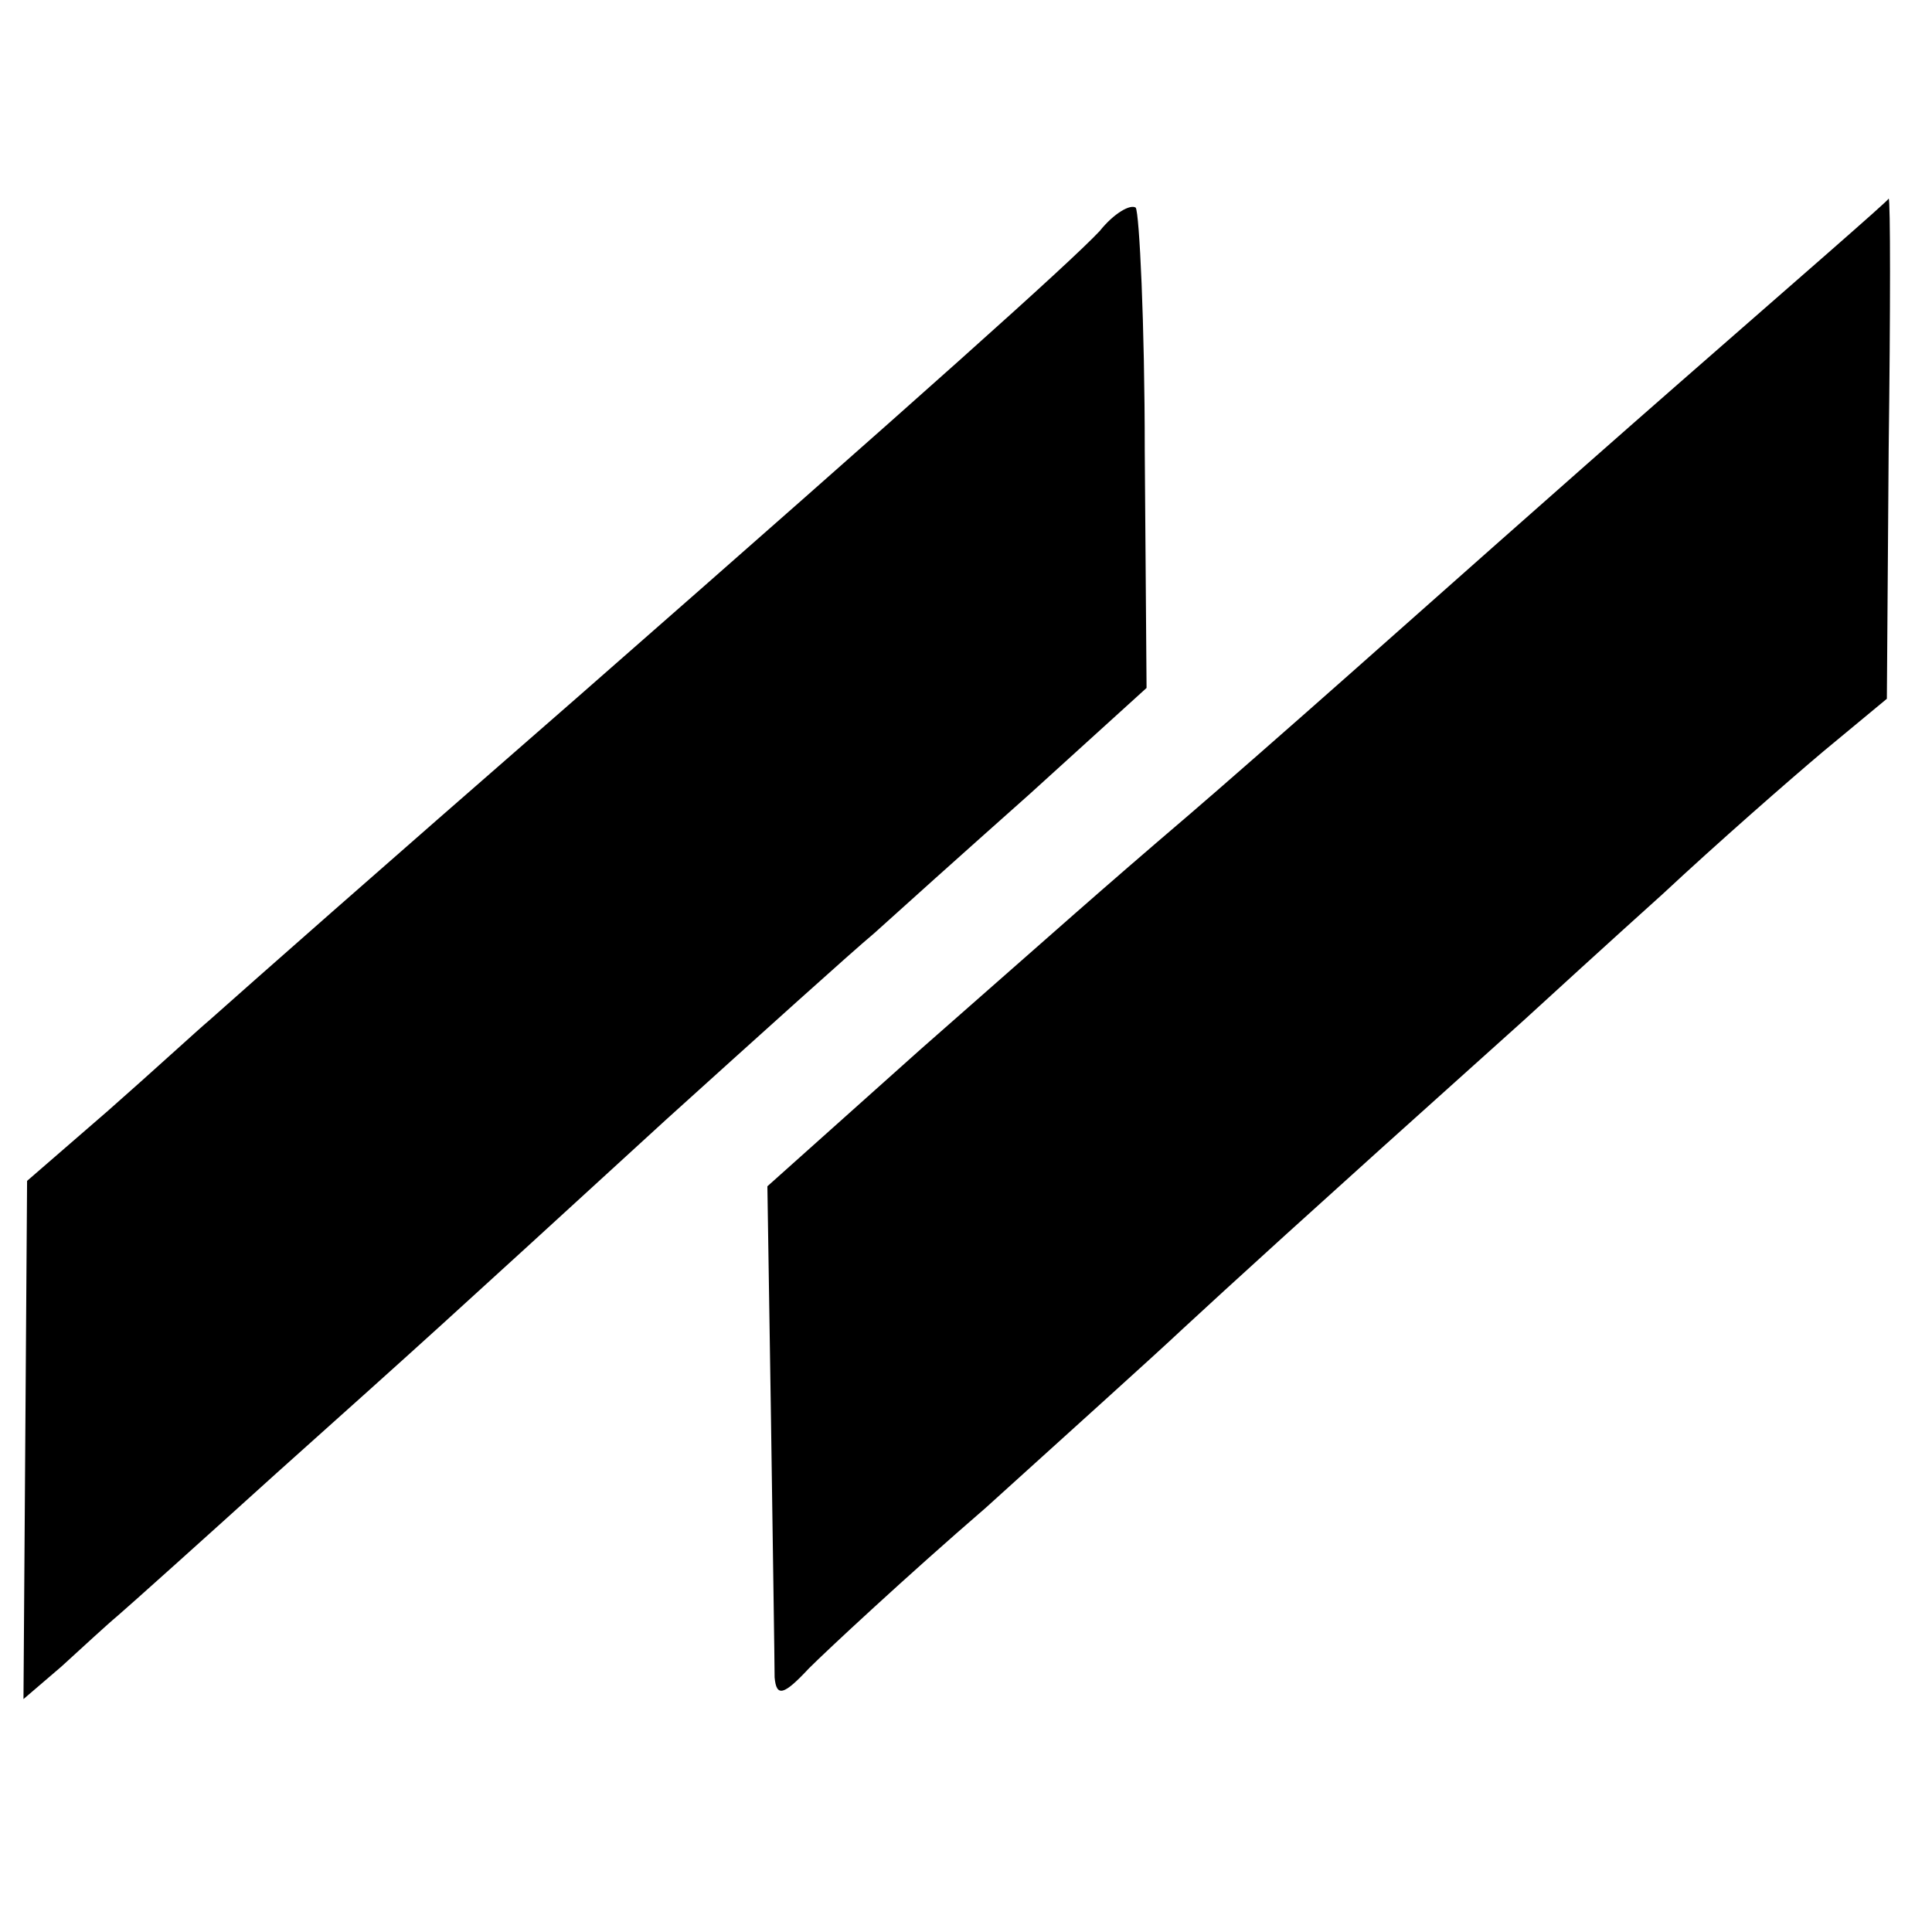
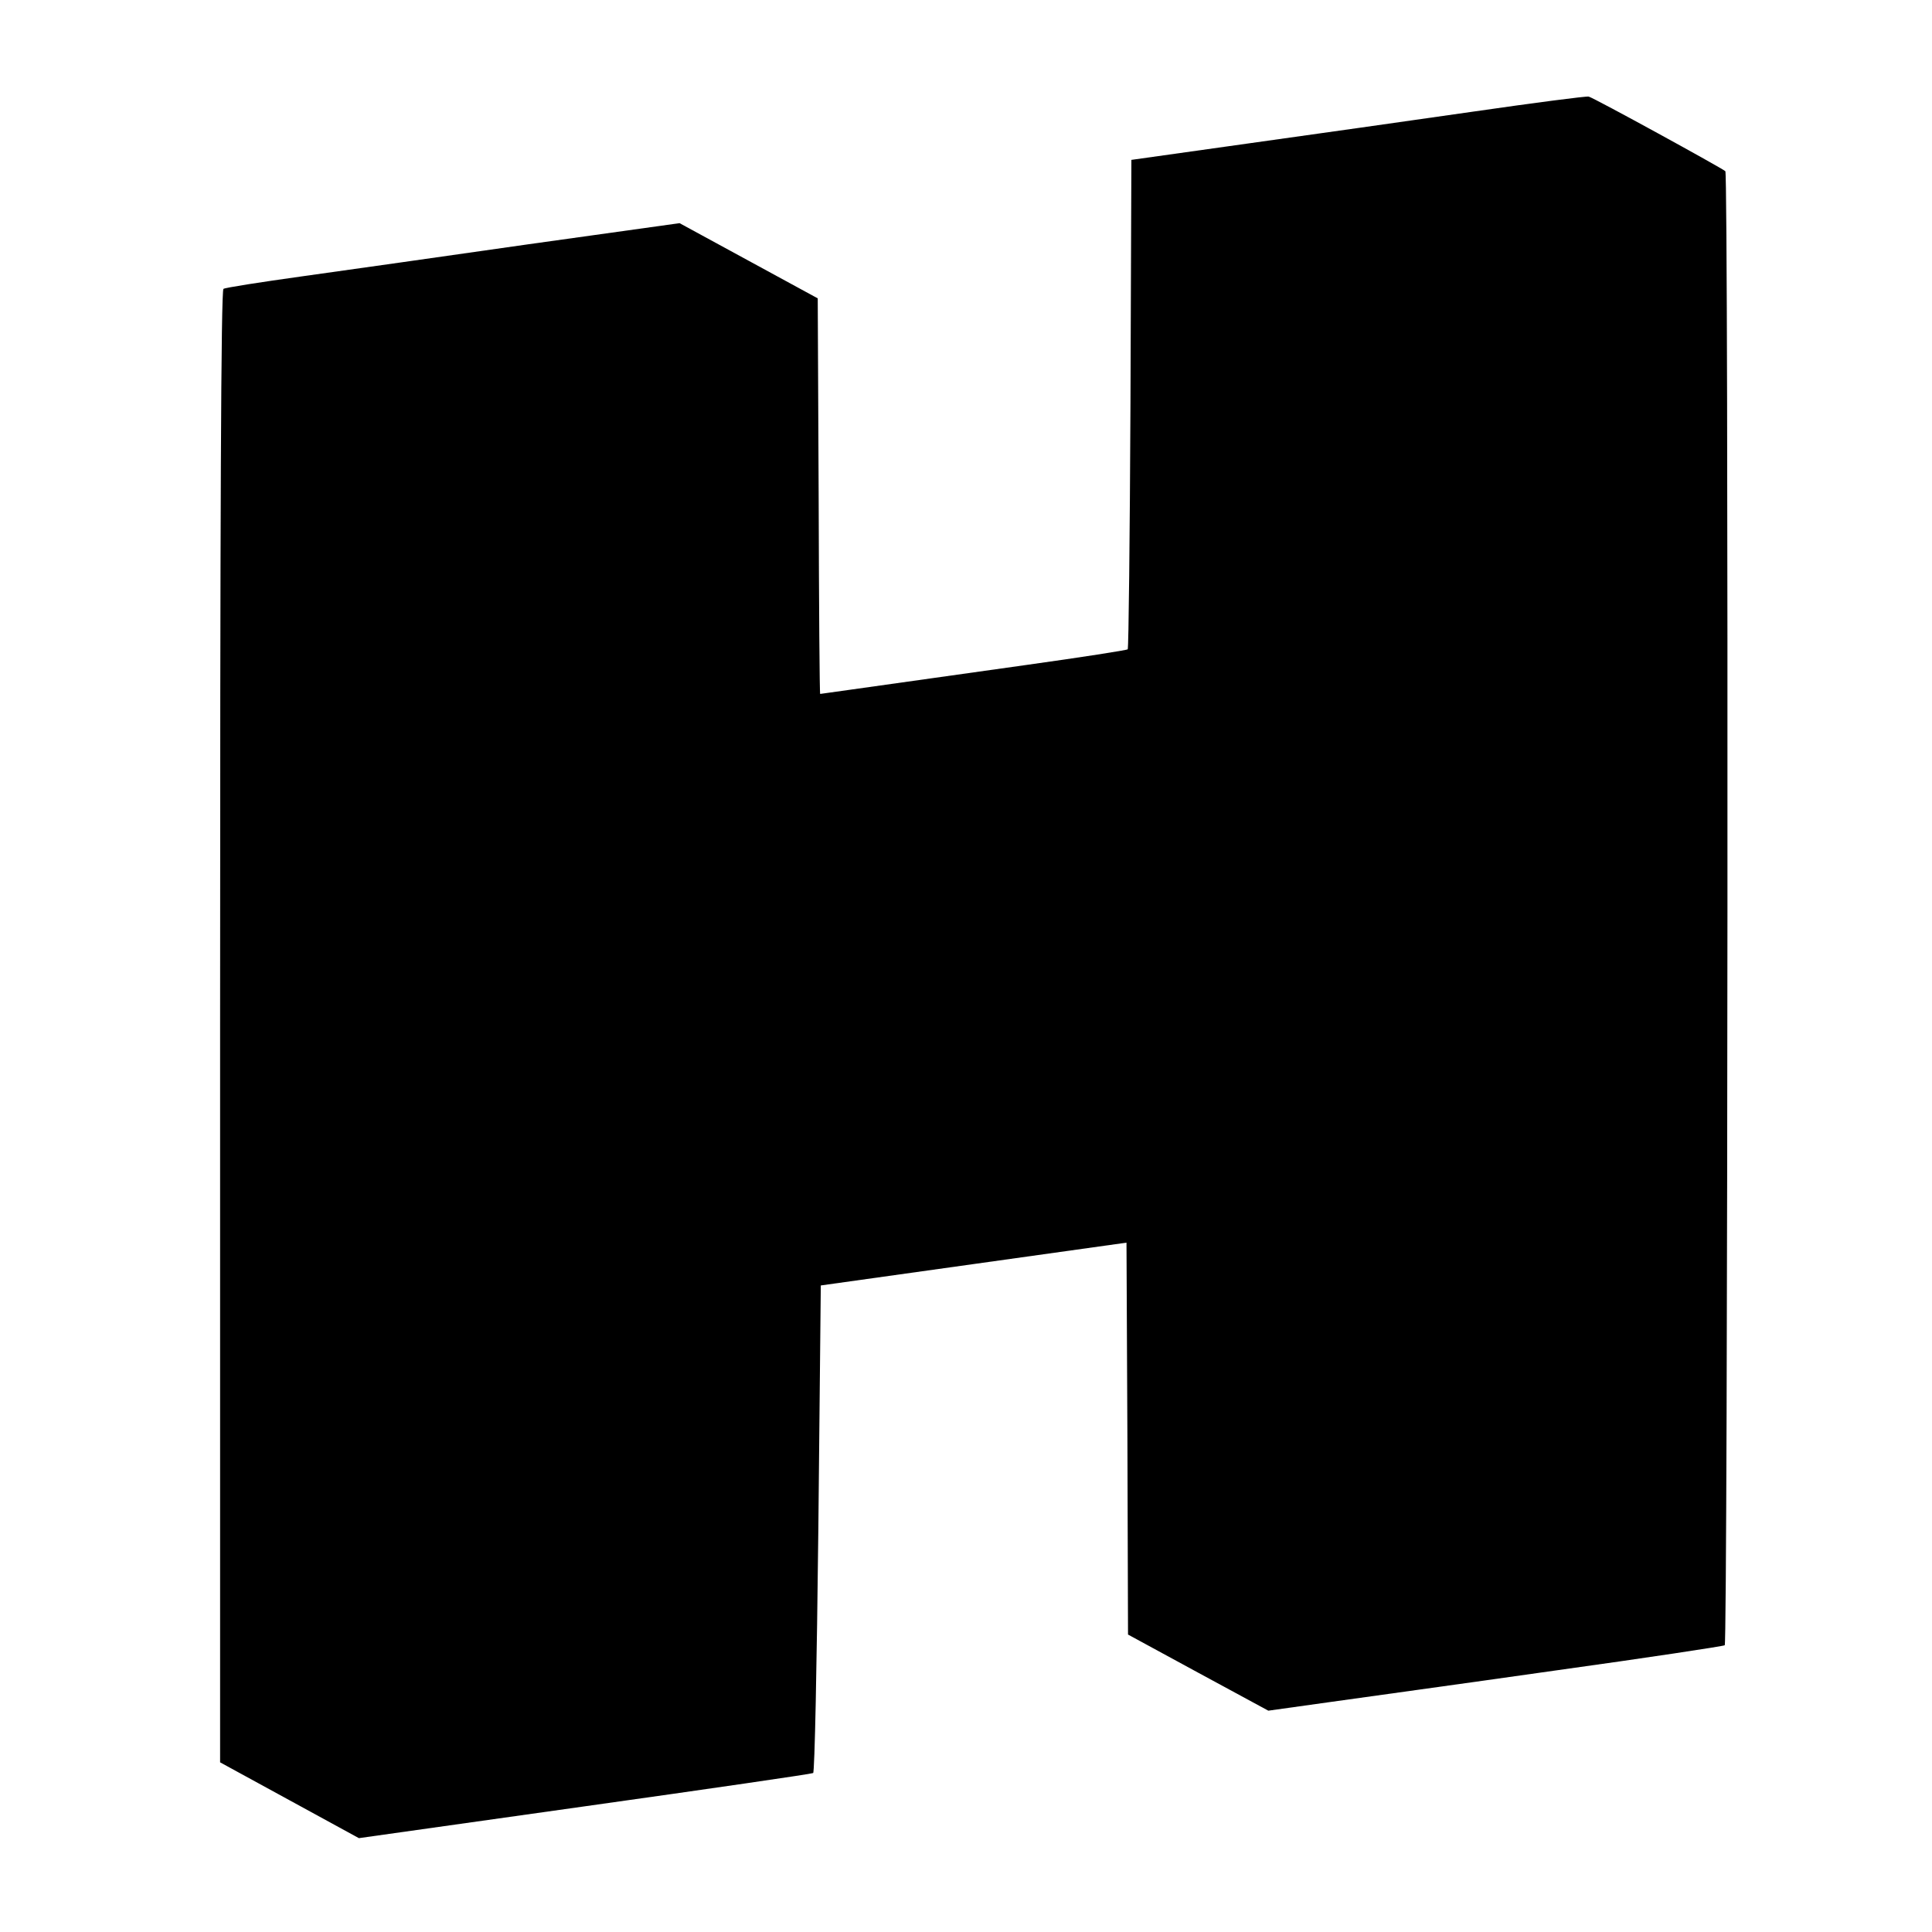
- <svg xmlns="http://www.w3.org/2000/svg" version="1.0" width="107pt" height="107pt" viewBox="0 0 107 107" preserveAspectRatio="xMidYMid meet">
-   <g transform="translate(0,107) scale(0.1,-0.1)" fill="#000000" stroke="none">
-     <path d="M609 942 c-17 -18 -95 -88 -289 -258 -117 -102 -177 -155 -204 -179 -6 -5 -31 -28 -56 -50 l-45 -39 -1 -144 -1 -143 21 18 c11 10 25 23 31 28 7 6 46 41 88 79 86 77 86 77 216 196 52 47 103 93 115 103 11 10 50 45 86 77 l65 59 -1 131 c0 71 -3 132 -5 135 -3 2 -12 -3 -20 -13z" />
-     <path d="M929 857 c-64 -56 -145 -128 -180 -159 -35 -31 -75 -66 -89 -78 -55 -47 -68 -59 -150 -131 l-85 -76 2 -129 c1 -71 2 -135 2 -143 1 -11 5 -10 19 5 10 10 54 51 98 89 43 39 92 83 109 99 26 24 63 58 189 171 12 11 47 43 77 70 30 28 70 63 89 79 l35 29 1 138 c1 77 1 139 0 139 0 -1 -53 -47 -117 -103z" />
+ <svg xmlns="http://www.w3.org/2000/svg" version="1.0" width="632pt" height="632pt" viewBox="0 0 632 632" preserveAspectRatio="xMidYMid meet">
+   <g transform="translate(0,632) scale(0.1,-0.1)" fill="#000000" stroke="none">
+     <path d="M4820 5955 c-201 -29 -535 -76 -742 -105 l-377 -53 -3 -798 c-2 -438 -6 -800 -9 -803 -3 -3 -151 -26 -330 -51 -620 -87 -674 -95 -676 -95 -2 0 -4 291 -5 647 l-3 647 -226 123 -226 123 -494 -69 c-272 -39 -605 -86 -741 -105 -136 -19 -252 -37 -257 -41 -8 -4 -11 -736 -11 -2413 l0 -2407 227 -124 227 -124 738 104 c406 57 743 106 748 109 5 3 12 350 17 800 l8 795 500 70 500 70 3 -641 2 -641 230 -125 229 -124 193 27 c106 15 441 61 743 104 303 42 553 80 557 83 10 11 13 4811 2 4822 -11 10 -430 240 -447 244 -7 2 -176 -20 -377 -49z" />
  </g>
</svg>
